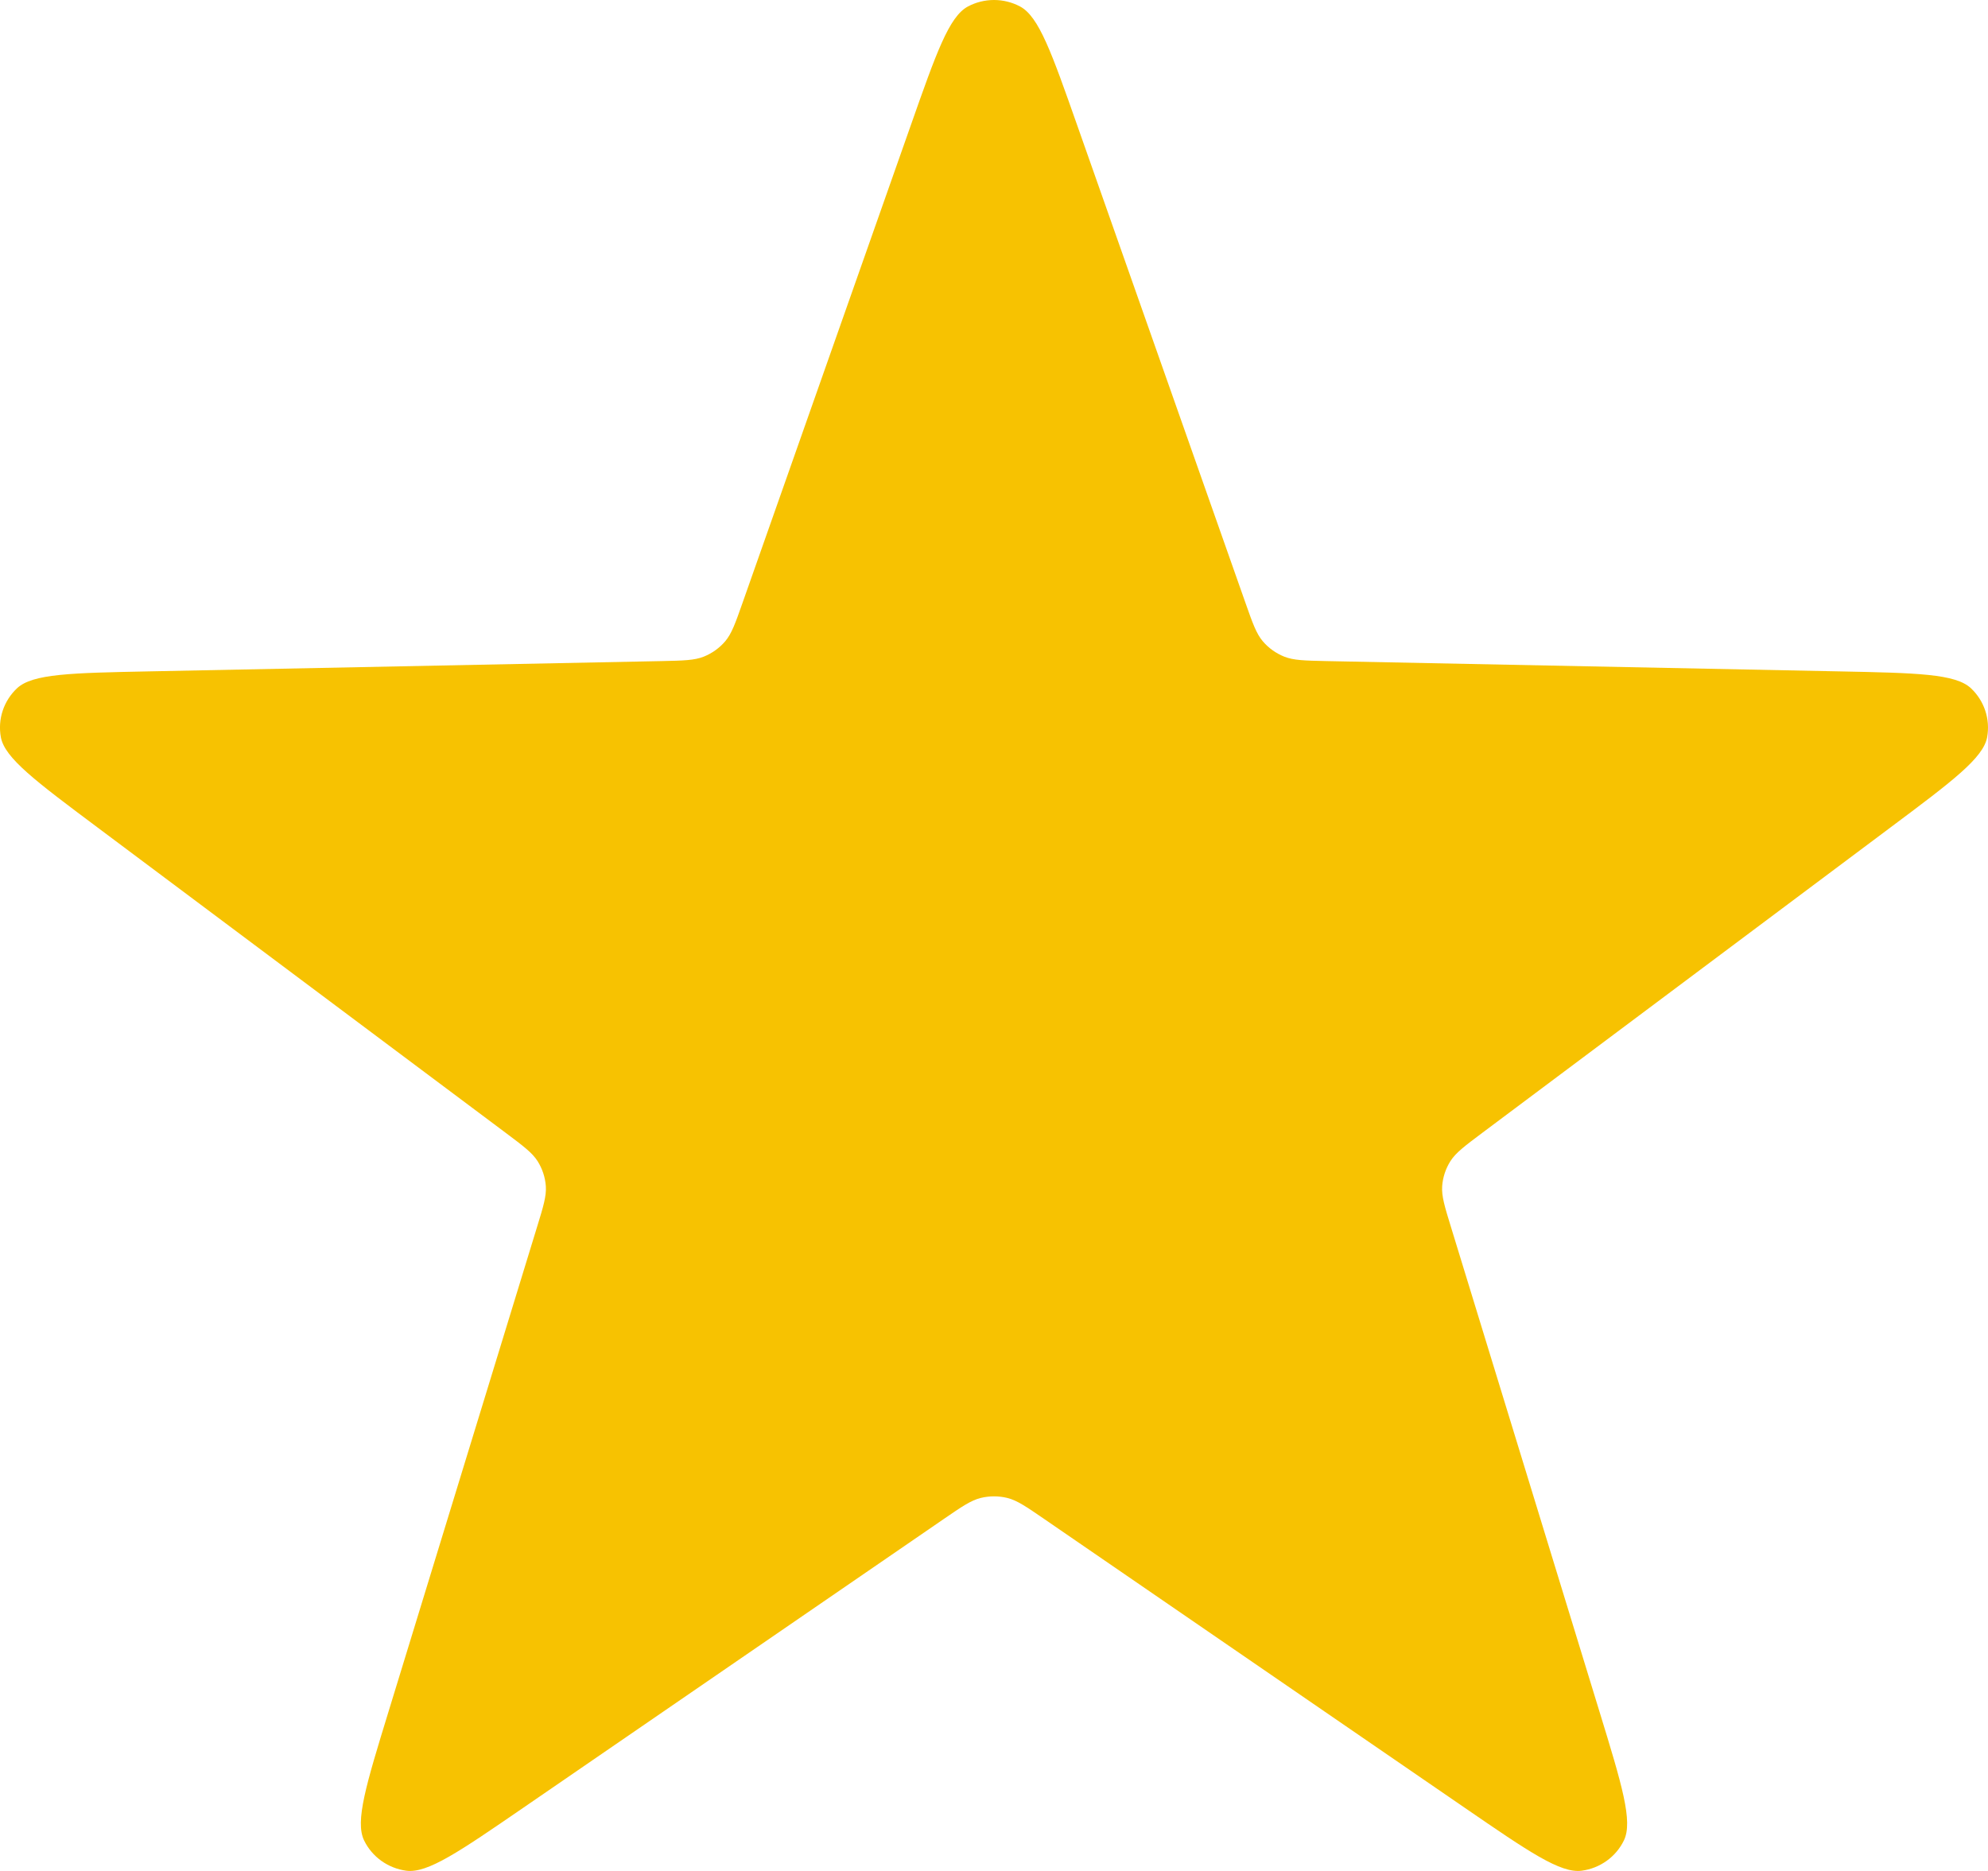
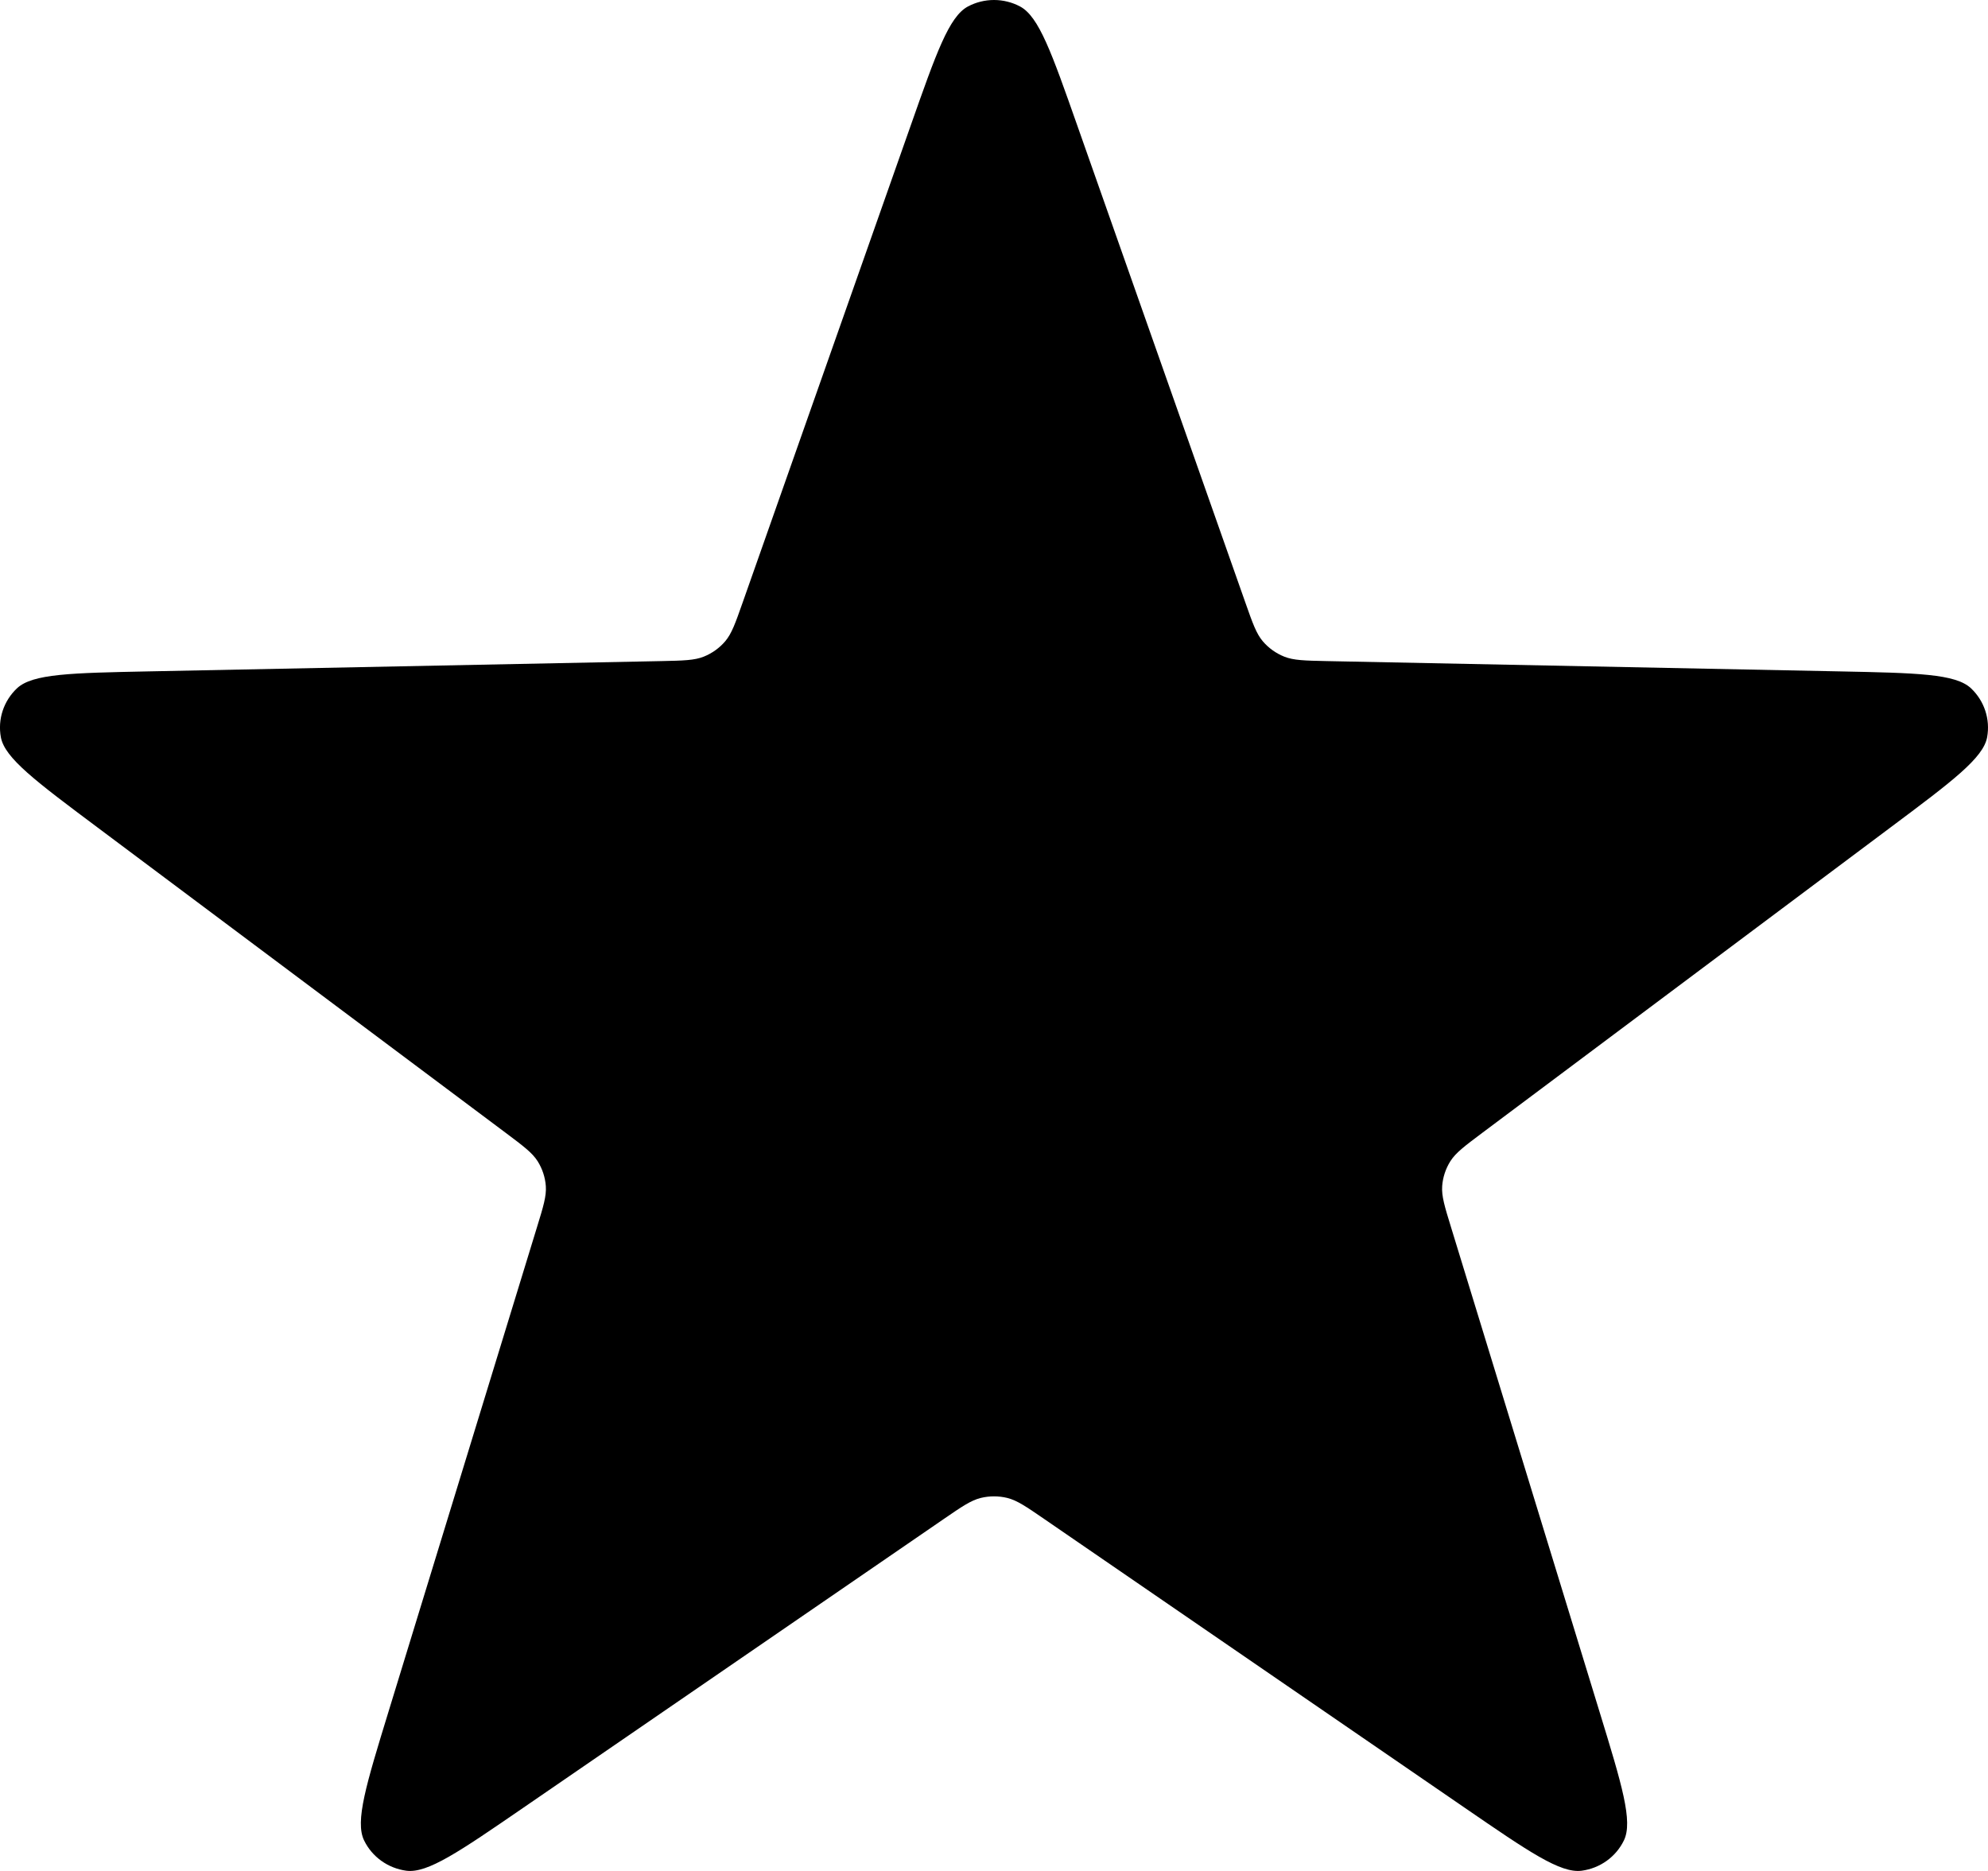
<svg xmlns="http://www.w3.org/2000/svg" width="34" height="32" viewBox="0 0 34 32" fill="none">
-   <path fill="#F7C201" d="M15.579 2.137C16.014 0.901 16.232 0.283 16.554 0.111C16.832 -0.037 17.168 -0.037 17.446 0.111C17.768 0.283 17.986 0.901 18.421 2.137L21.3 10.309C21.424 10.661 21.486 10.837 21.597 10.968C21.696 11.084 21.822 11.174 21.964 11.231C22.125 11.295 22.313 11.299 22.691 11.307L31.456 11.483C32.781 11.51 33.444 11.523 33.709 11.772C33.938 11.988 34.041 12.303 33.985 12.61C33.919 12.965 33.391 13.361 32.334 14.151L25.348 19.378C25.047 19.604 24.897 19.716 24.805 19.861C24.724 19.99 24.676 20.136 24.665 20.286C24.653 20.457 24.707 20.635 24.817 20.992L27.355 29.274C27.739 30.526 27.931 31.153 27.773 31.478C27.636 31.76 27.365 31.954 27.051 31.996C26.688 32.044 26.144 31.67 25.056 30.923L17.86 25.981C17.55 25.768 17.395 25.662 17.227 25.62C17.078 25.584 16.922 25.584 16.774 25.62C16.605 25.662 16.45 25.768 16.14 25.981L8.944 30.923C7.856 31.67 7.312 32.044 6.949 31.996C6.636 31.954 6.364 31.76 6.227 31.478C6.069 31.153 6.261 30.526 6.645 29.274L9.183 20.992C9.293 20.635 9.347 20.457 9.335 20.286C9.324 20.136 9.276 19.99 9.195 19.861C9.103 19.716 8.953 19.604 8.652 19.378L1.666 14.151C0.609 13.361 0.081 12.965 0.015 12.61C-0.042 12.303 0.062 11.988 0.291 11.772C0.556 11.523 1.219 11.51 2.544 11.483L11.309 11.307C11.687 11.299 11.876 11.295 12.036 11.231C12.178 11.174 12.304 11.084 12.403 10.968C12.514 10.837 12.576 10.661 12.7 10.309L15.579 2.137Z" />
+   <path fill="currentColor" d="M15.579 2.137C16.014 0.901 16.232 0.283 16.554 0.111C16.832 -0.037 17.168 -0.037 17.446 0.111C17.768 0.283 17.986 0.901 18.421 2.137L21.3 10.309C21.424 10.661 21.486 10.837 21.597 10.968C21.696 11.084 21.822 11.174 21.964 11.231C22.125 11.295 22.313 11.299 22.691 11.307L31.456 11.483C32.781 11.51 33.444 11.523 33.709 11.772C33.938 11.988 34.041 12.303 33.985 12.61C33.919 12.965 33.391 13.361 32.334 14.151L25.348 19.378C25.047 19.604 24.897 19.716 24.805 19.861C24.724 19.99 24.676 20.136 24.665 20.286C24.653 20.457 24.707 20.635 24.817 20.992L27.355 29.274C27.739 30.526 27.931 31.153 27.773 31.478C27.636 31.76 27.365 31.954 27.051 31.996C26.688 32.044 26.144 31.67 25.056 30.923L17.86 25.981C17.55 25.768 17.395 25.662 17.227 25.62C17.078 25.584 16.922 25.584 16.774 25.62C16.605 25.662 16.45 25.768 16.14 25.981L8.944 30.923C7.856 31.67 7.312 32.044 6.949 31.996C6.636 31.954 6.364 31.76 6.227 31.478C6.069 31.153 6.261 30.526 6.645 29.274L9.183 20.992C9.293 20.635 9.347 20.457 9.335 20.286C9.324 20.136 9.276 19.99 9.195 19.861C9.103 19.716 8.953 19.604 8.652 19.378L1.666 14.151C0.609 13.361 0.081 12.965 0.015 12.61C-0.042 12.303 0.062 11.988 0.291 11.772C0.556 11.523 1.219 11.51 2.544 11.483L11.309 11.307C11.687 11.299 11.876 11.295 12.036 11.231C12.178 11.174 12.304 11.084 12.403 10.968C12.514 10.837 12.576 10.661 12.7 10.309L15.579 2.137Z" />
</svg>
